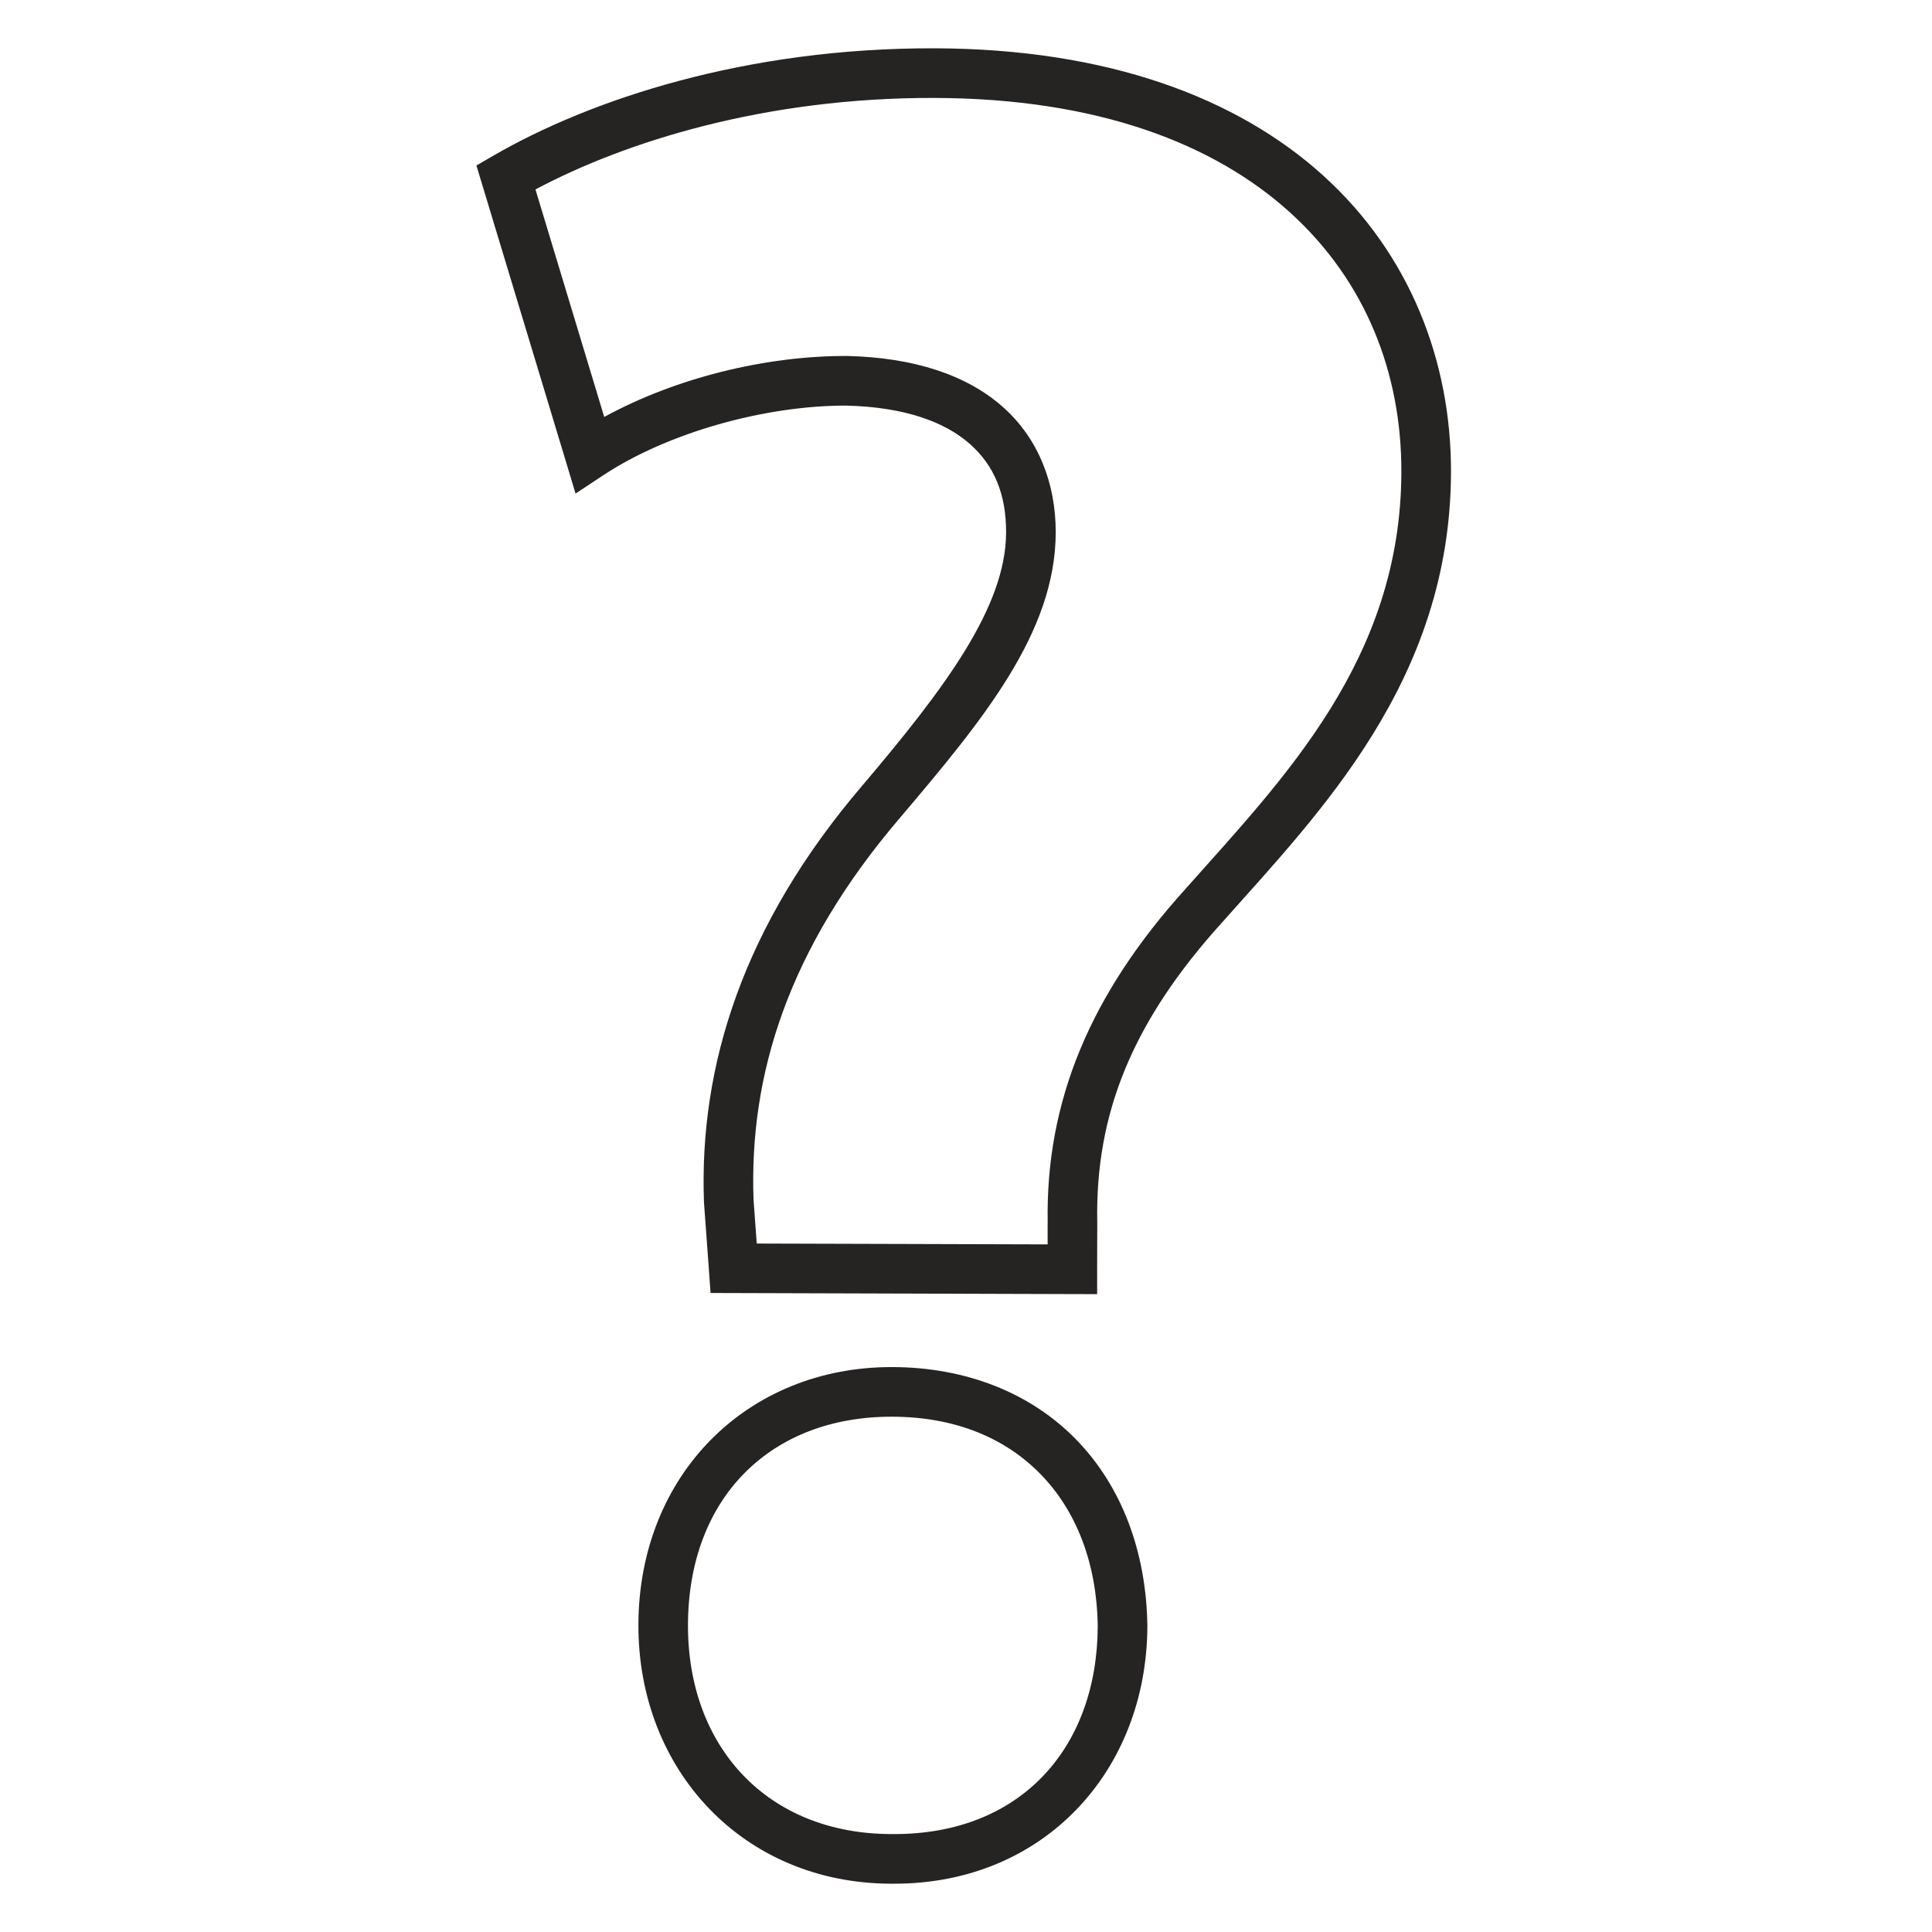
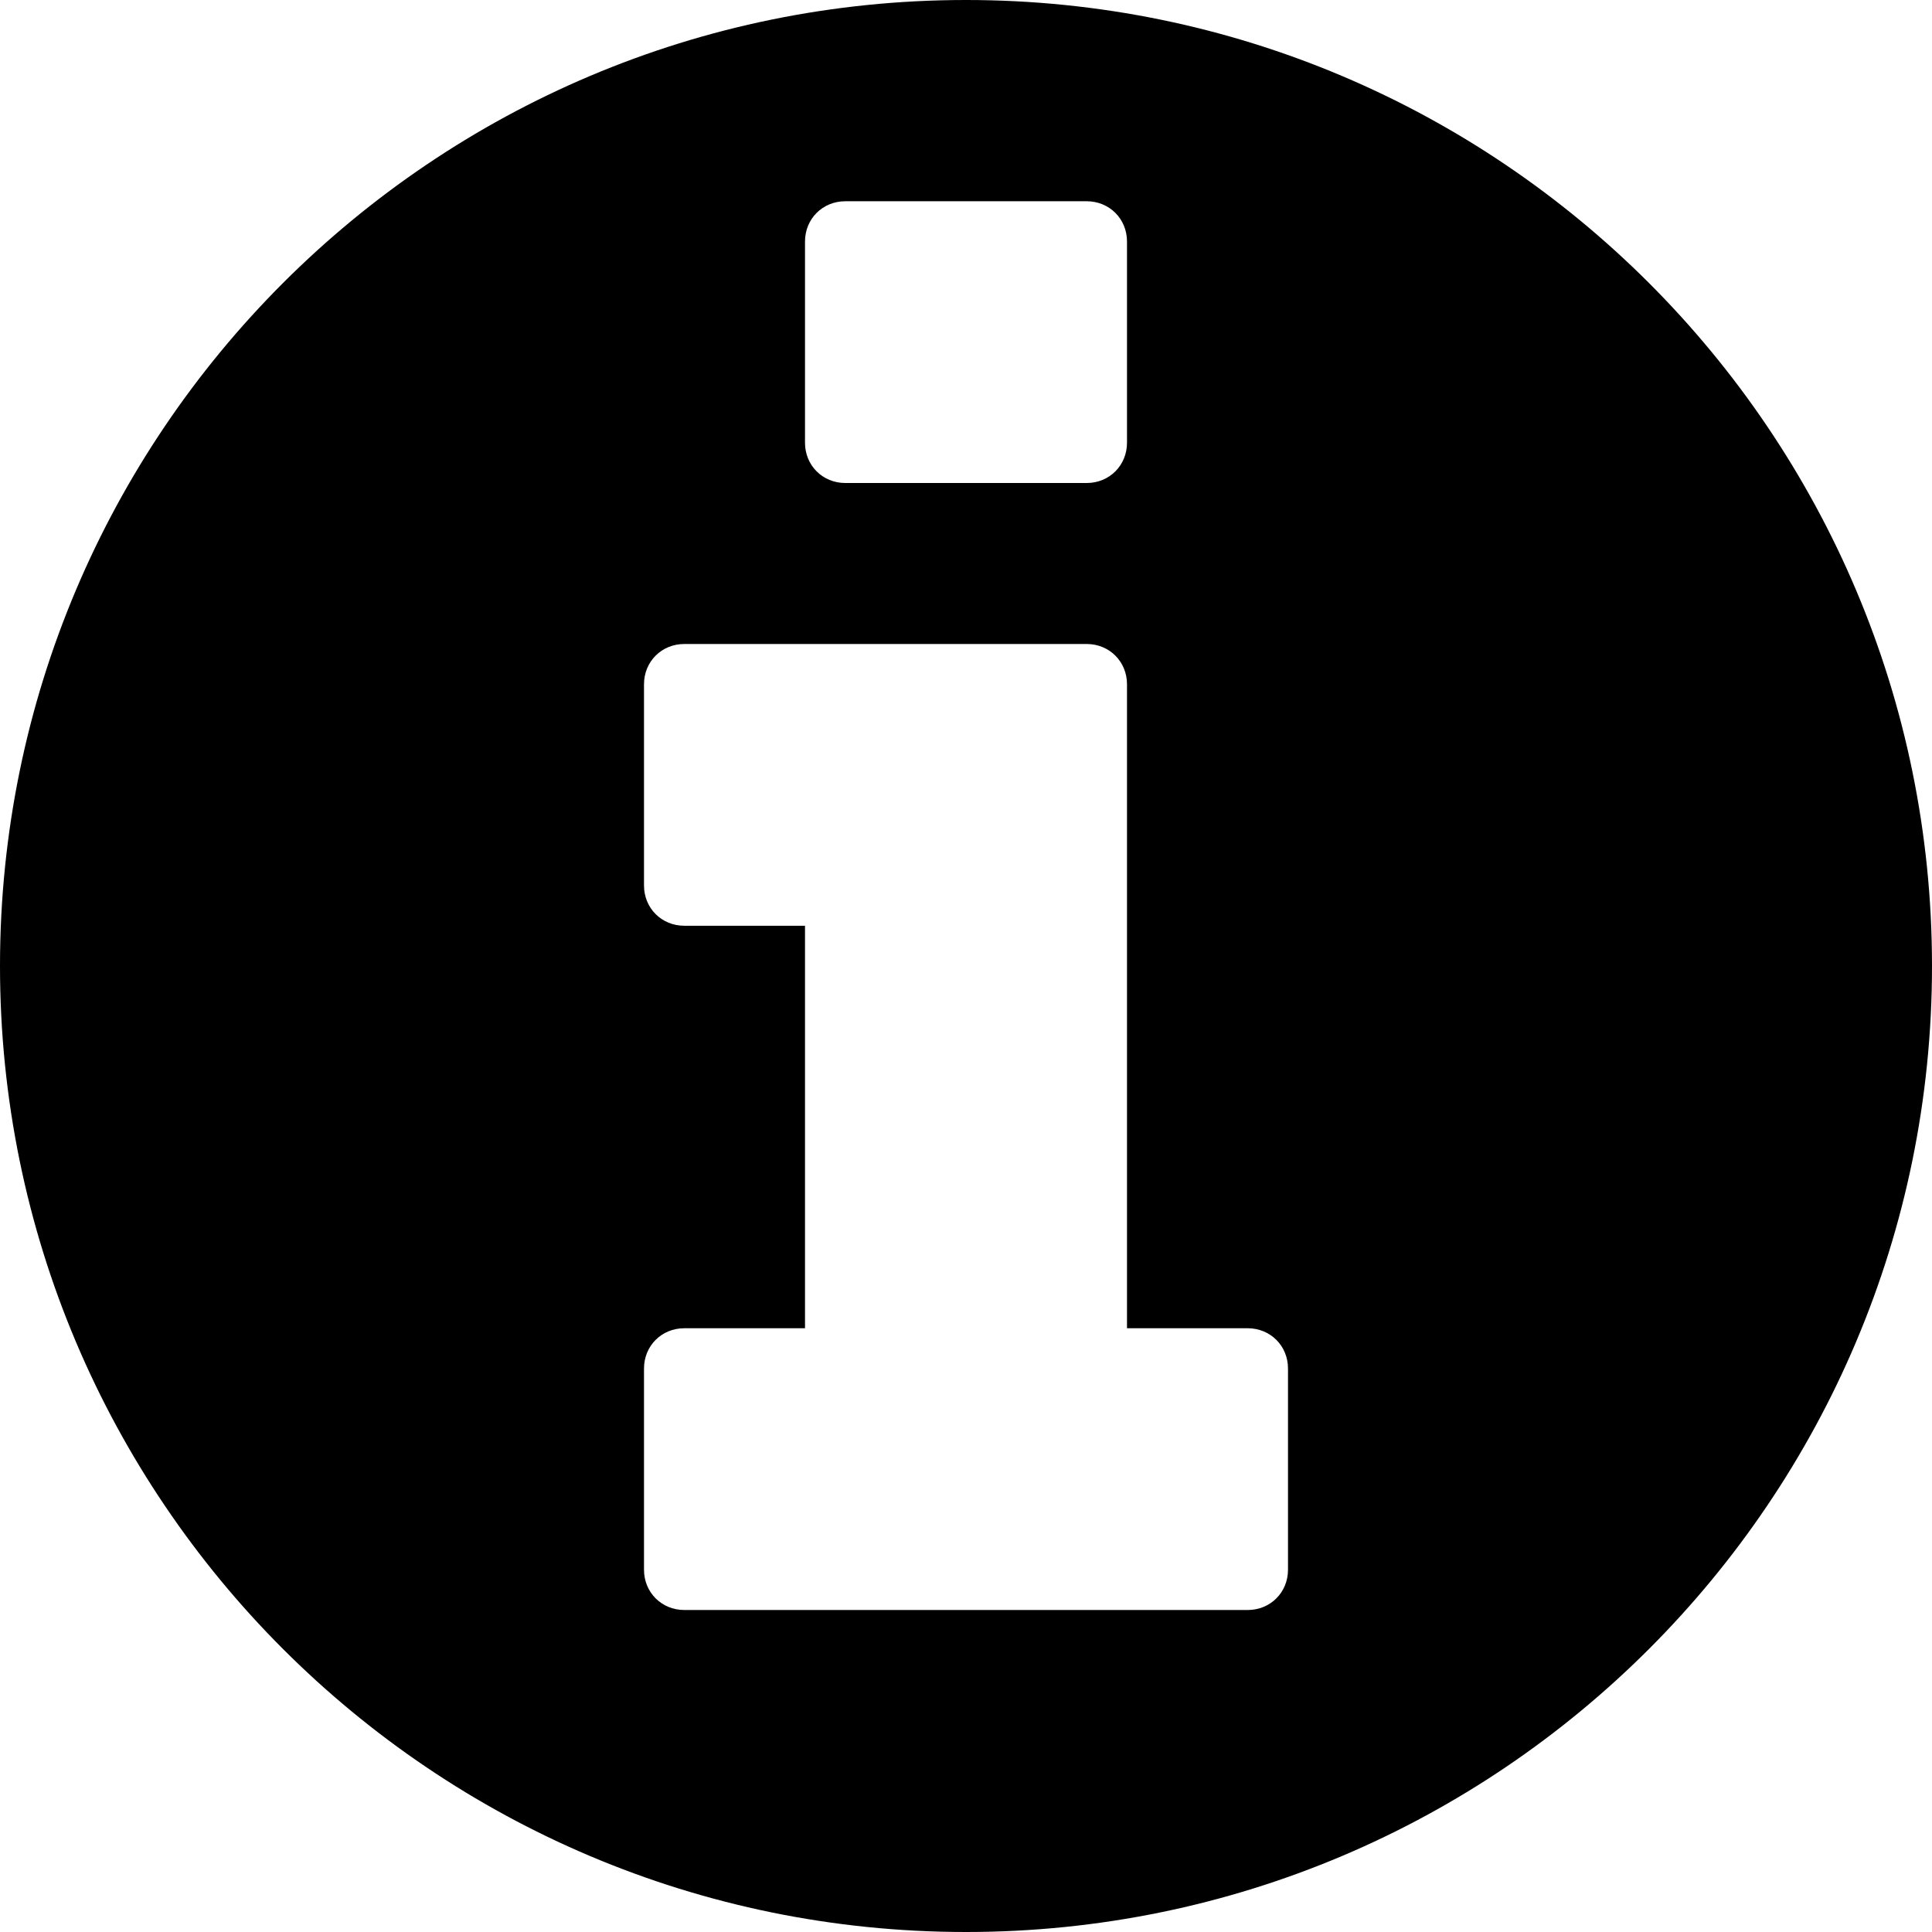
- <svg xmlns="http://www.w3.org/2000/svg" width="1000px" height="1000px" viewBox="0 0 1000 1000" version="1.1" id="svg2">
+ <svg xmlns="http://www.w3.org/2000/svg" version="1.1" width="1000" height="1000" viewBox="0 0 1000 1000" id="svg2">
  <defs id="defs9" />
-   <path style="font-size:medium;font-style:normal;font-variant:normal;font-weight:normal;font-stretch:normal;text-indent:0;text-align:start;text-decoration:none;line-height:normal;letter-spacing:normal;word-spacing:normal;text-transform:none;direction:ltr;block-progression:tb;writing-mode:lr-tb;text-anchor:start;baseline-shift:baseline;color:#000000;fill:#262323;fill-opacity:1;stroke:none;stroke-width:25.677;marker:none;visibility:visible;display:inline;overflow:visible;enable-background:accumulate;font-family:Sans;-inkscape-font-specification:Sans" d="M 483.75,25 C 385.752,24.737 305.49,51.557 255.375,80.562 l -8.781,5.094 2.938,9.719 43.406,143.594 4.969,16.5 14.375,-9.5 c 33.208,-21.933 83.273,-36.073 125.594,-36.031 0.087,0.002 0.164,-0.002 0.25,0 30.339,0.76 50.956,8.516 63.75,19.75 12.831,11.266 18.942,26.301 18.875,45.969 -0.132,38.646 -31.899,80.806 -74.406,130.938 -0.01,0.011 -0.021,0.02 -0.031,0.031 -61.681,72.204 -84.566,145.05 -81.938,215.75 l 0.031,0.219 0,0.219 2.531,34.562 0.844,11.875 11.906,0.031 175.312,0.531 12.875,0.031 0,-12.844 0.062,-24 0,-0.125 0,-0.156 c -1.118,-56.573 18.381,-104.294 64.875,-155.562 l 0.031,-0.031 0.062,-0.062 C 683.137,420.509 750.707,352.054 751.031,244.469 751.194,186.829 729.654,131.449 685,90.969 640.346,50.489 573.203,25.264 483.75,25 z m -0.062,25.688 C 568.376,50.937 628.633,74.54 667.75,110 c 39.117,35.46 57.739,83.124 57.594,134.406 -0.292,96.841 -60.647,158.183 -111.562,215.5 -0.034,0.038 -0.06,0.087 -0.094,0.125 -49.389,54.504 -72.575,110.12 -71.406,172.938 l -0.031,0 0,11.125 -150.562,-0.438 -1.656,-22.688 c -2.298,-64.515 17.684,-129.655 75.812,-197.688 l 0.031,-0.031 c 42.828,-50.508 80.386,-95.772 80.562,-147.5 0.087,-25.472 -8.976,-48.969 -27.625,-65.344 -18.649,-16.375 -45.759,-25.337 -80.344,-26.156 l -0.125,0 -0.156,0 C 396.044,184.154 349.67,195.645 312.75,215.812 L 277.156,98.062 C 323.548,73.343 396.034,50.452 483.688,50.688 z m -21.75,656.906 C 386.771,707.37 330.66,763.372 330.438,840.938 330.214,915.939 384.424,974.776 461.125,975 l 0.031,0 0.031,0 1.281,0 c 0.011,3e-5 0.021,-3e-5 0.031,0 77.85,0.207 131.153,-58.477 131.375,-133.344 l 0,-0.094 0,-0.125 c -0.553,-38.573 -13.47,-72.248 -36.688,-96.156 -23.217,-23.908 -56.47,-37.576 -95.25,-37.688 z m -0.094,25.688 c 32.91,0.094 58.732,11.191 76.906,29.906 18.133,18.673 28.918,45.392 29.438,78.406 10e-4,0.074 -10e-4,0.144 0,0.219 -0.281,63.249 -40.189,107.688 -105.625,107.5 l -0.031,0 -0.031,0 -1.281,0 c -0.011,-3e-5 -0.021,3e-5 -0.031,0 C 397.094,949.111 355.906,904.13 356.094,841 c 0.189,-65.815 42.774,-107.906 105.75,-107.719 z" id="path5" />
+   <g id="icomoon-ignore" transform="translate(0,552)" />
+   <path d="m 666.667,812.5 0,-104.167 c 0,-11.719 -9.115,-20.833 -20.833,-20.833 l -62.5,0 0,-333.333 c 0,-11.719 -9.115,-20.833 -20.833,-20.833 l -208.333,0 c -11.719,0 -20.833,9.115 -20.833,20.833 l 0,104.167 c 0,11.719 9.115,20.833 20.833,20.833 l 62.5,0 0,208.333 -62.5,0 c -11.719,0 -20.833,9.115 -20.833,20.833 l 0,104.167 c 0,11.719 9.115,20.833 20.833,20.833 l 291.667,0 c 11.719,0 20.833,-9.115 20.833,-20.833 z m -83.333,-583.333 0,-104.167 c 0,-11.719 -9.115,-20.833 -20.833,-20.833 l -125,0 c -11.719,0 -20.833,9.115 -20.833,20.833 l 0,104.167 C 416.667,240.885 425.781,250 437.5,250 l 125,0 c 11.719,0 20.833,-9.115 20.833,-20.833 z M 1000,500 c 0,276.042 -223.958,500 -500,500 C 223.958,1000 0,776.042 0,500 0,223.958 223.958,0 500,0 c 276.042,0 500,223.958 500,500 z" id="path5" />
</svg>
